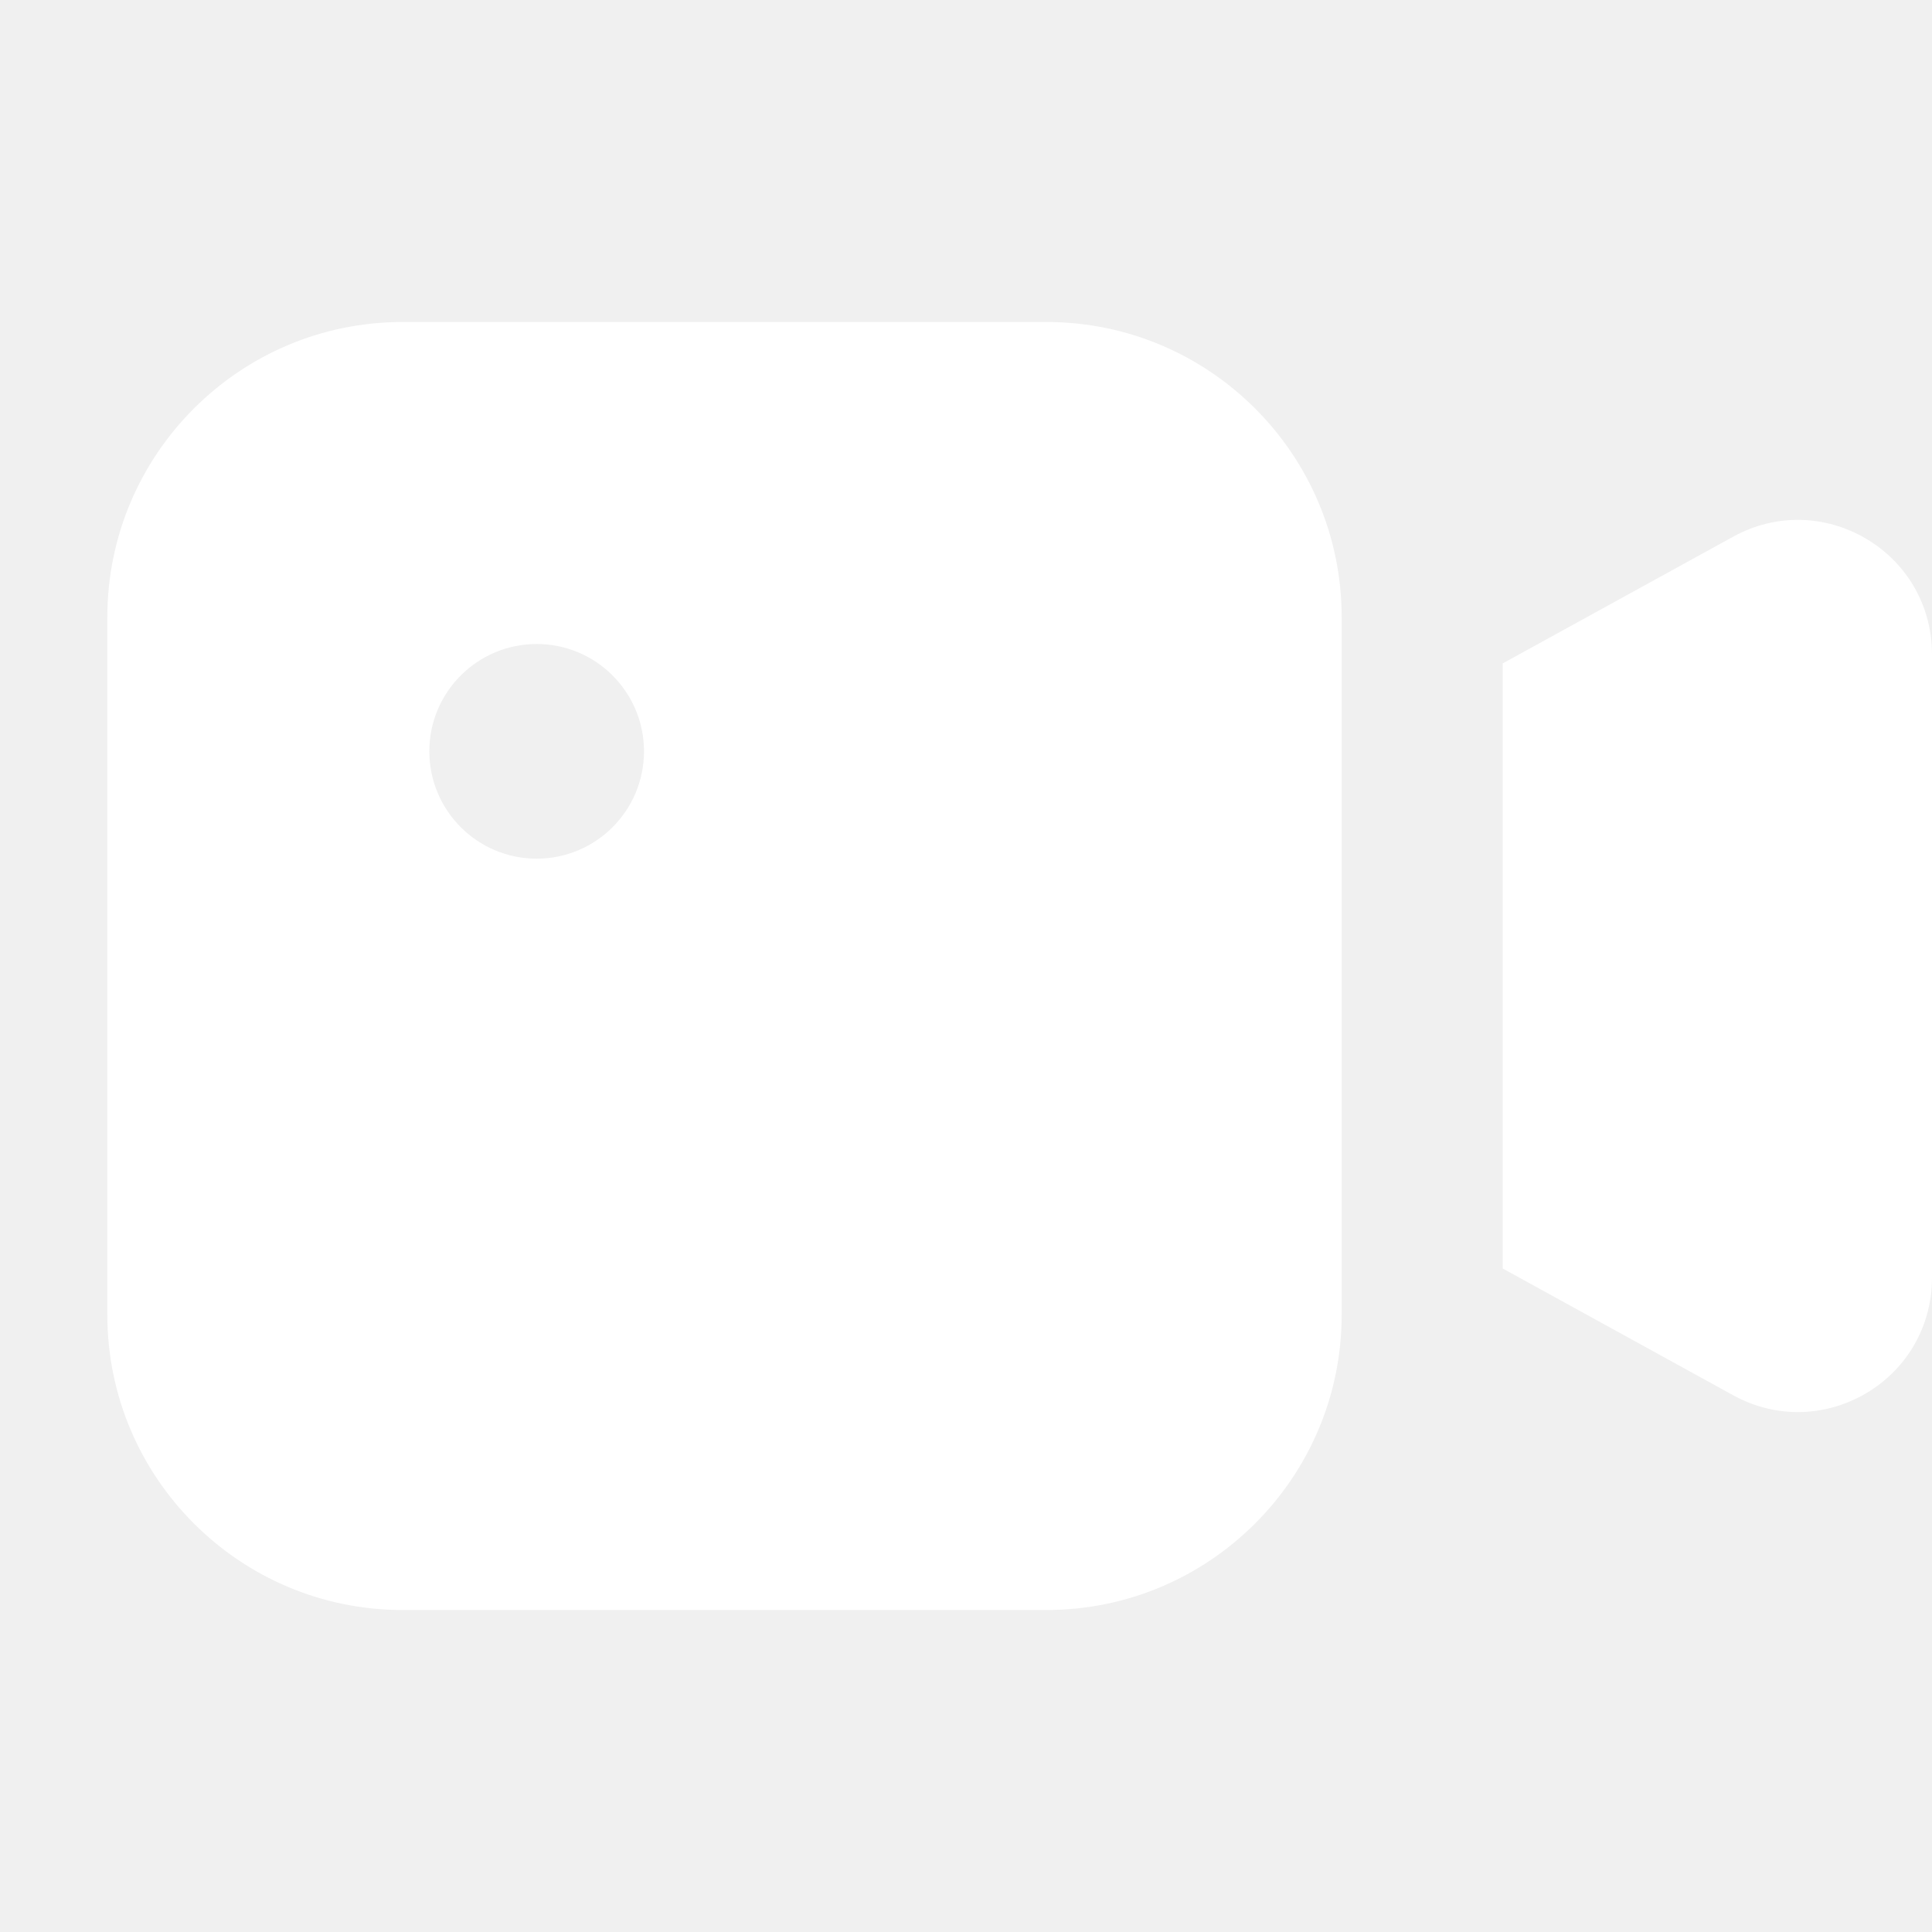
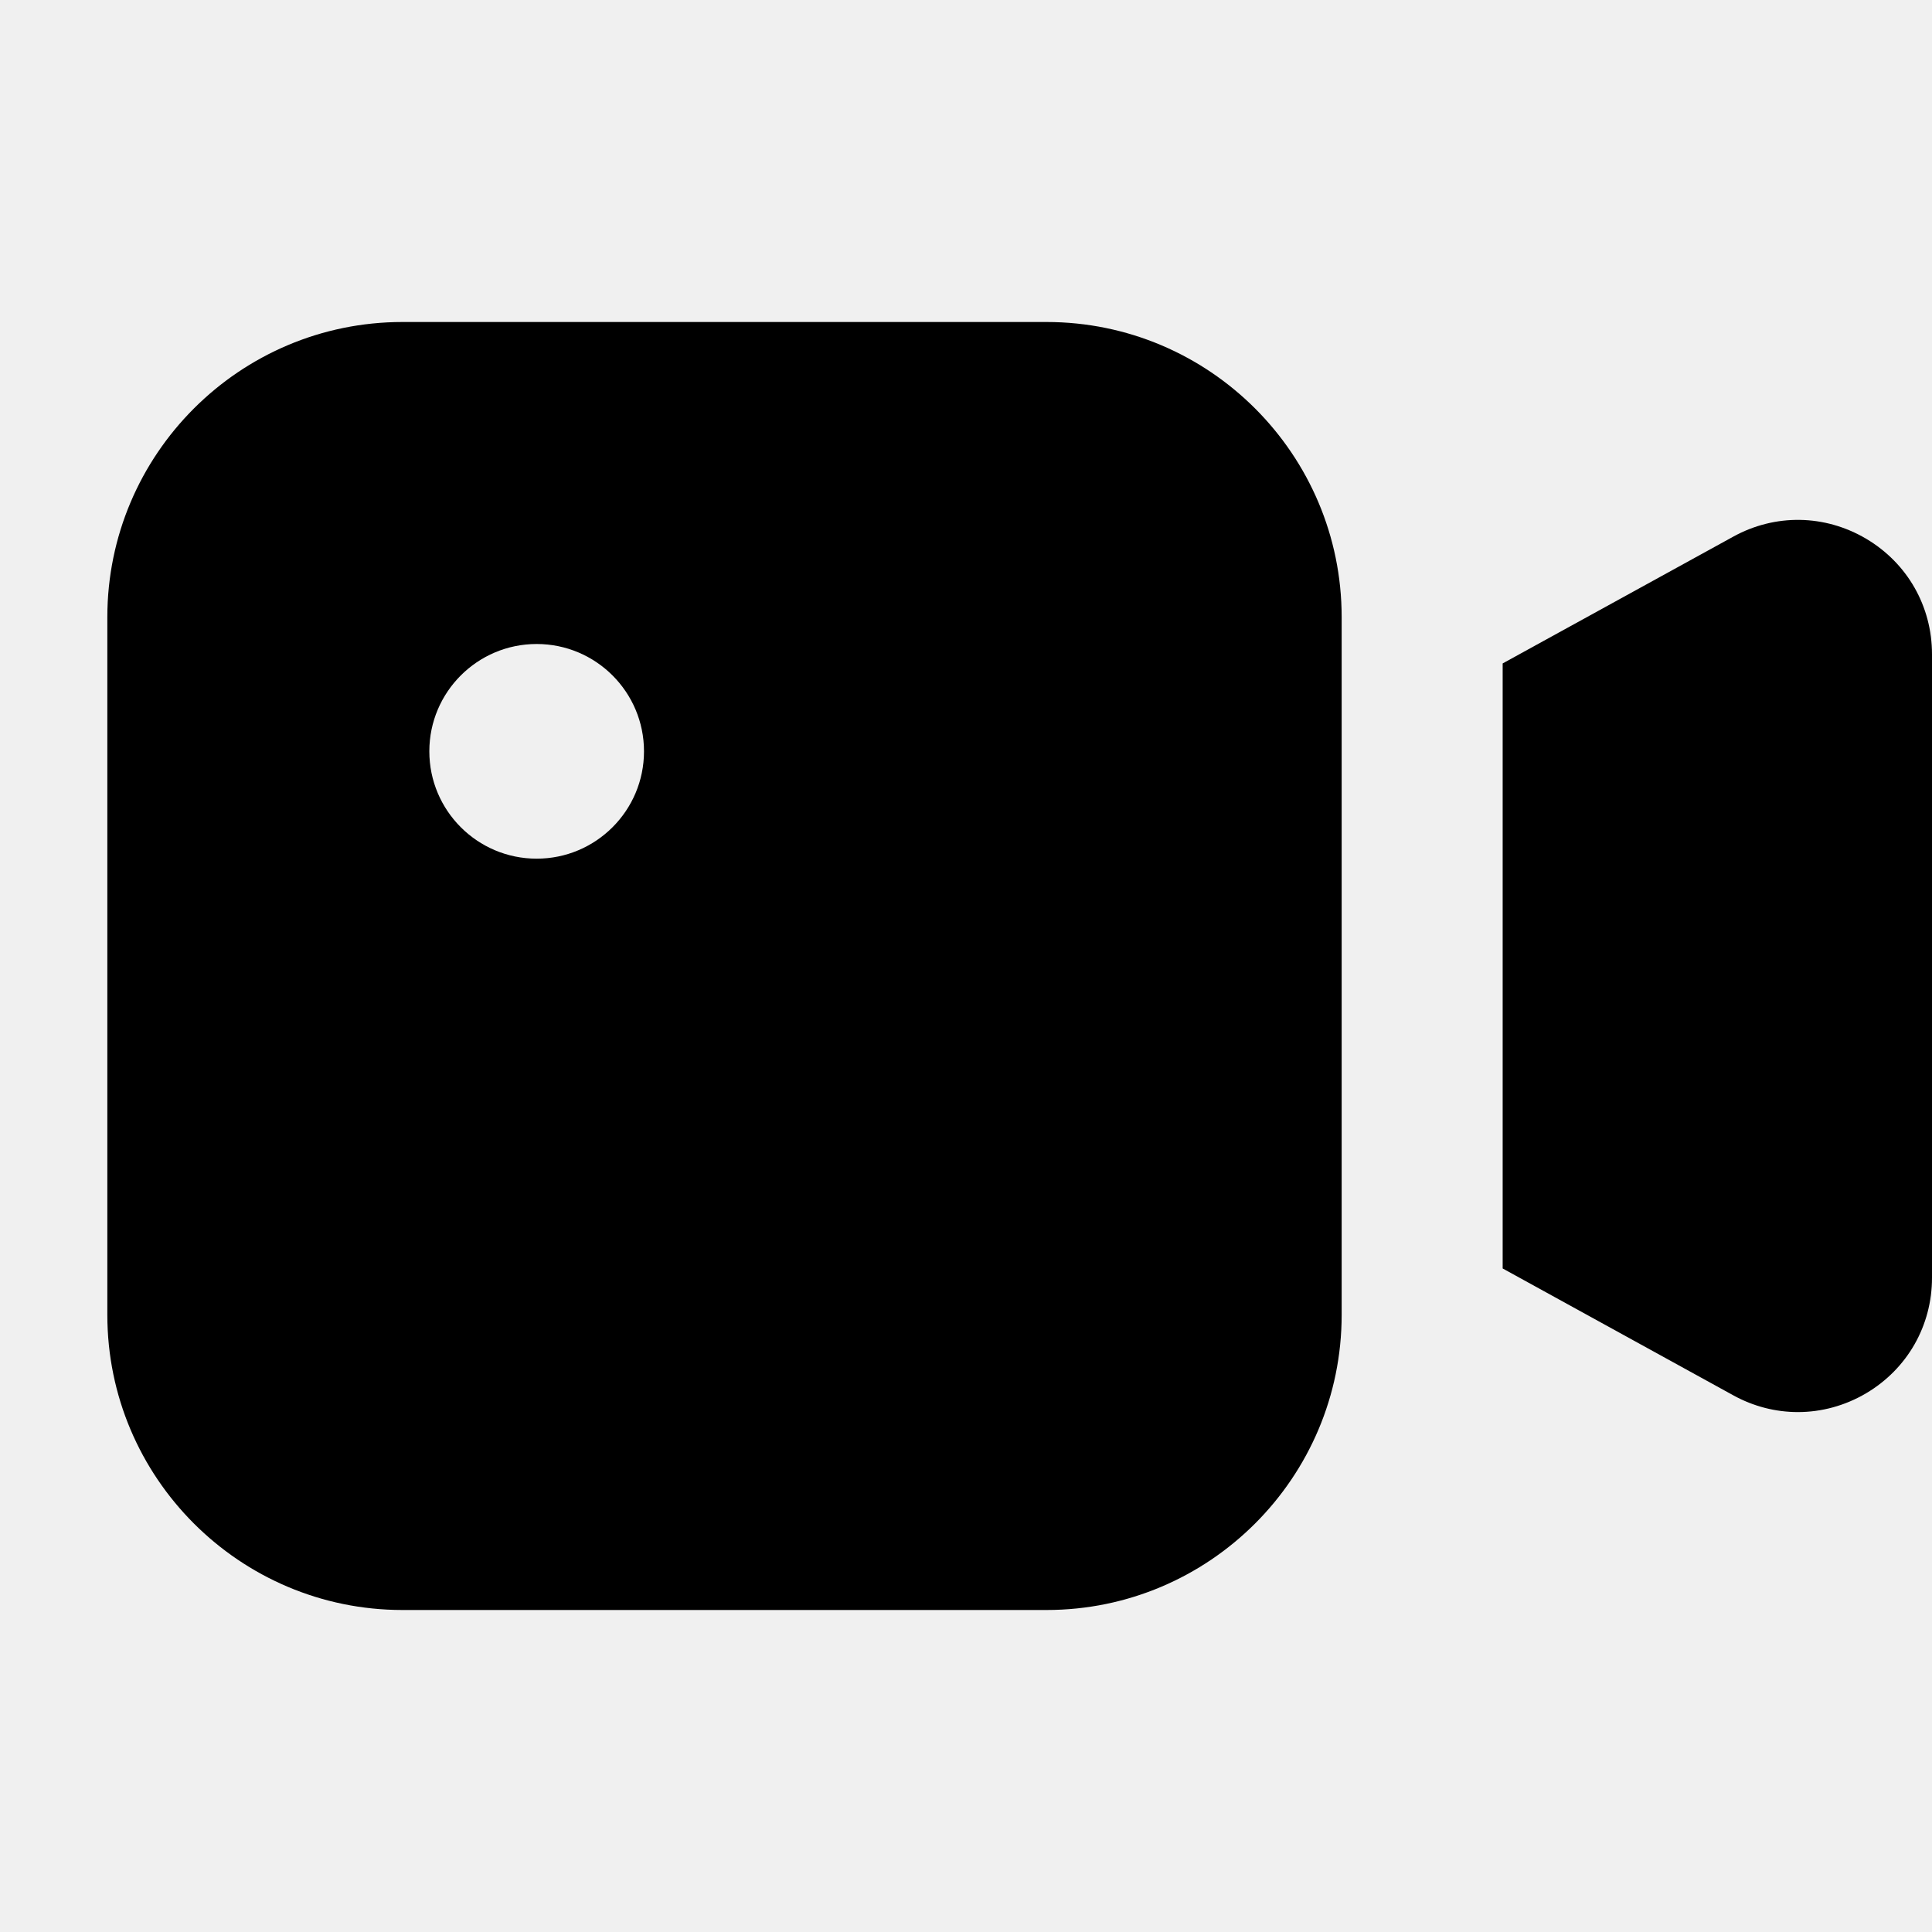
<svg xmlns="http://www.w3.org/2000/svg" height="18" width="18" viewBox="0 0 18 18">
-   <g fill="#ffffff" class="nc-icon-wrapper">
-     <path d="M17.386,5.019c-.385-.227-.848-.234-1.238-.019l-2.148,1.181v5.637l2.147,1.181c.19,.105,.397,.157,.604,.157,.219,0,.438-.059,.635-.175,.385-.228,.614-.63,.614-1.077V6.096c0-.447-.229-.849-.614-1.077Z" fill="#ffffff" data-color="color-2" />
-     <path d="M9.75,3H3.75c-1.517,0-2.75,1.233-2.75,2.75v6.5c0,1.517,1.233,2.75,2.75,2.75h6c1.517,0,2.75-1.233,2.75-2.75V5.75c0-1.517-1.233-2.75-2.75-2.75Zm-4.75,5c-.552,0-1-.448-1-1s.448-1,1-1,1,.448,1,1-.448,1-1,1Z" fill="#ffffff" />
+   <g fill="currentColor" class="nc-icon-wrapper">
+     <path d="M17.386,5.019c-.385-.227-.848-.234-1.238-.019l-2.148,1.181v5.637l2.147,1.181c.19,.105,.397,.157,.604,.157,.219,0,.438-.059,.635-.175,.385-.228,.614-.63,.614-1.077V6.096c0-.447-.229-.849-.614-1.077Z" fill="currentColor" data-color="color-2" />
+     <path d="M9.75,3H3.75c-1.517,0-2.75,1.233-2.75,2.75v6.5c0,1.517,1.233,2.75,2.75,2.75h6c1.517,0,2.75-1.233,2.75-2.75V5.75c0-1.517-1.233-2.75-2.75-2.75Zm-4.75,5c-.552,0-1-.448-1-1s.448-1,1-1,1,.448,1,1-.448,1-1,1Z" fill="currentColor" />
  </g>
</svg>
